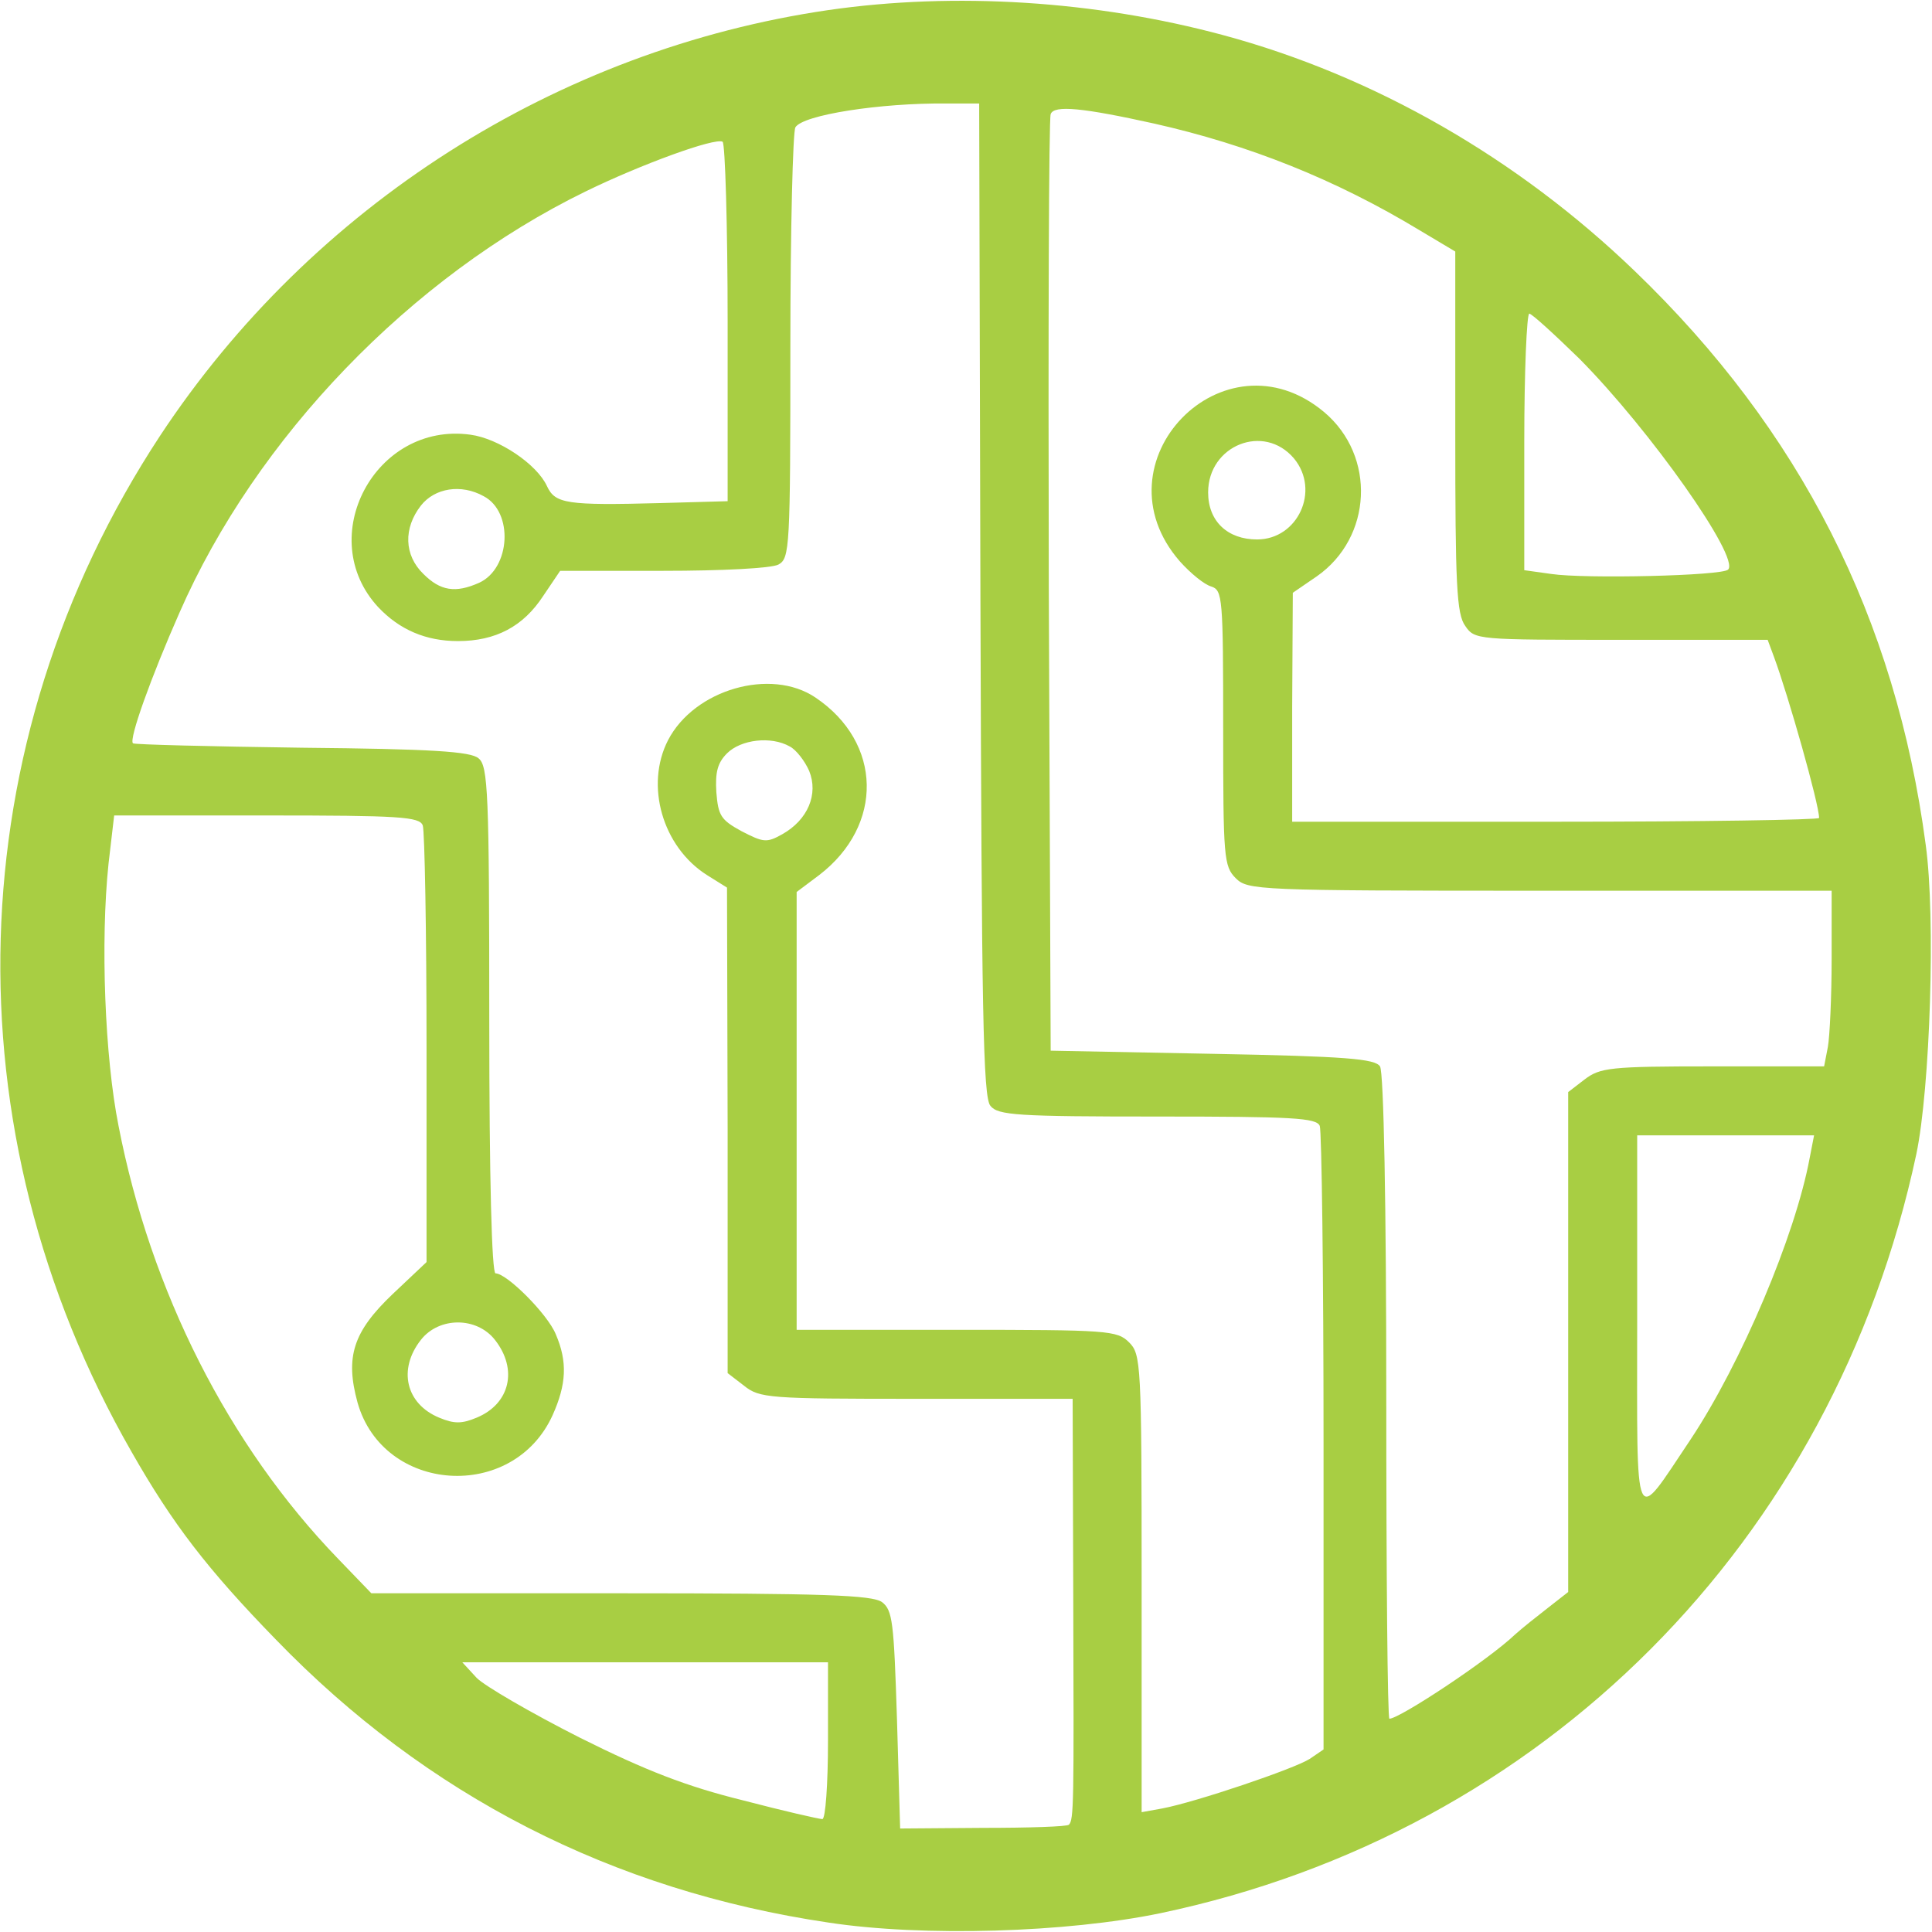
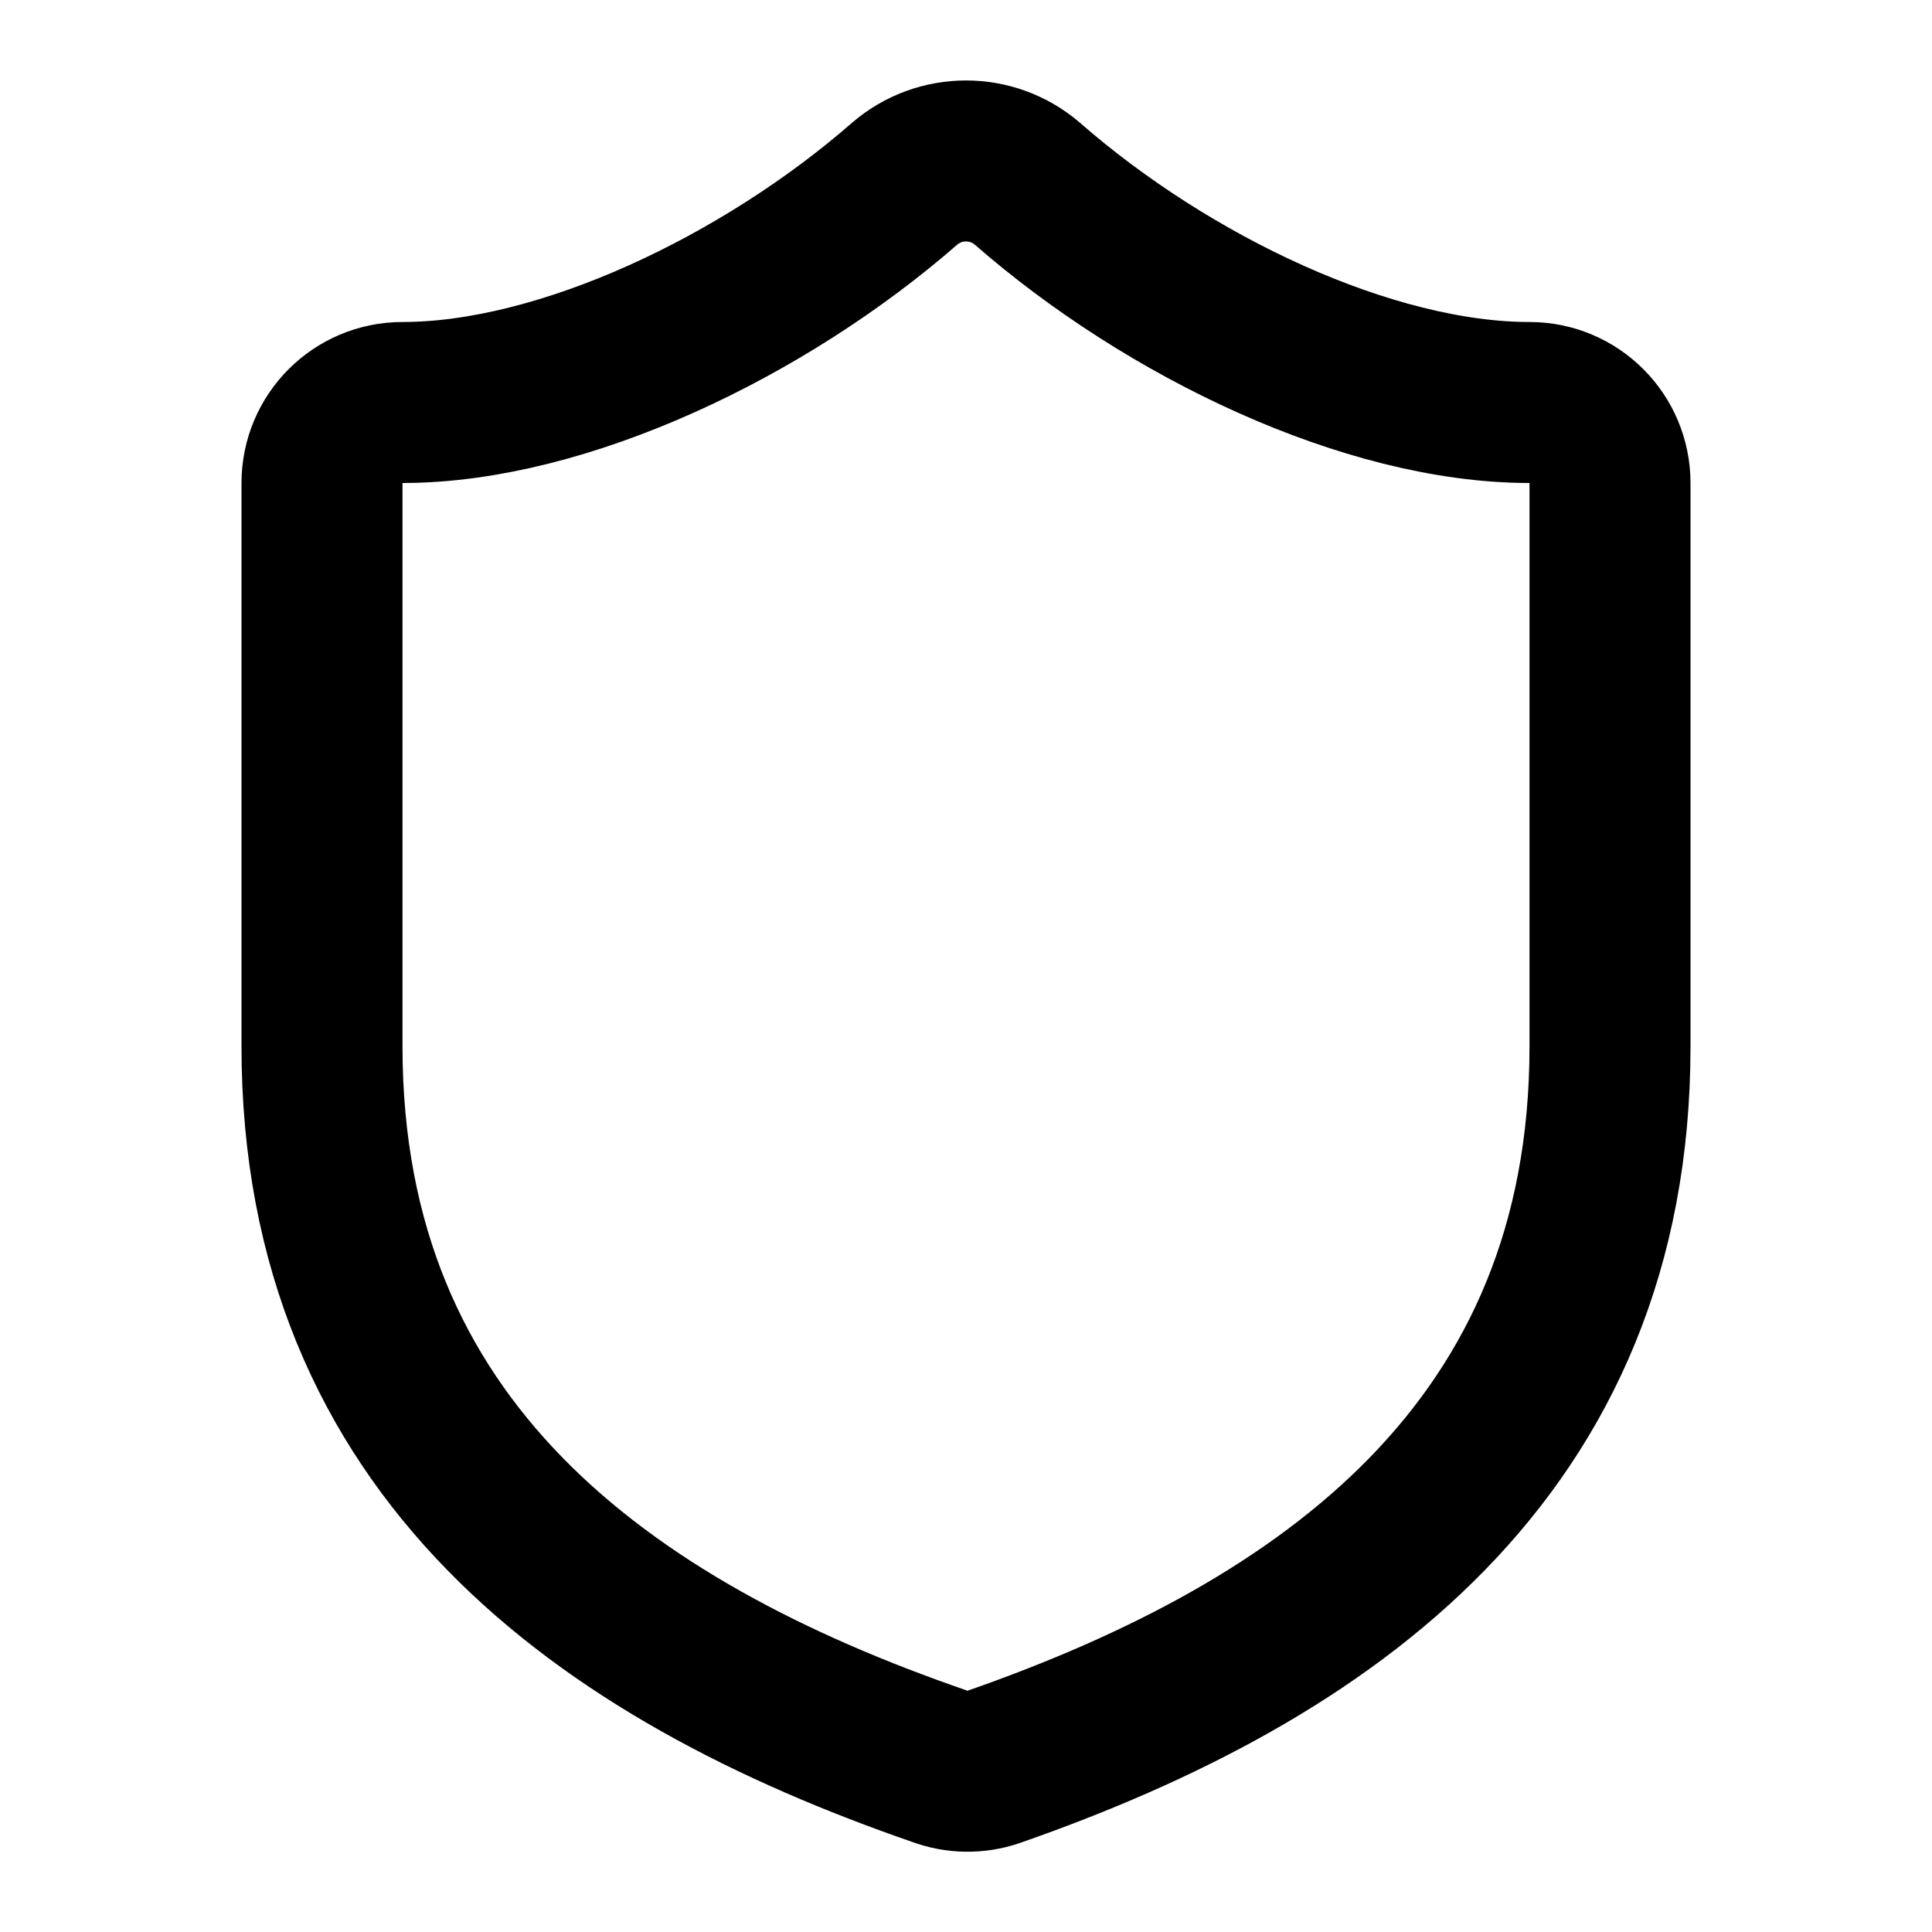
- <svg xmlns="http://www.w3.org/2000/svg" width="200" height="200" viewBox="0 0 200 200" fill="none">
-   <path d="M85.779 1.039C57.662 5.13 32.273 21.299 16.558 45.13C-4.351 76.948 -5.519 116.948 13.636 150.325C17.857 157.727 21.429 162.403 28.572 169.74C44.156 185.844 63.377 195.714 85.779 199.026C95.585 200.519 110.455 200.065 120.13 198.052C159.74 189.74 189.805 159.61 198.377 119.481C199.805 112.662 200.39 95 199.351 87.468C196.234 63.961 186.364 44.545 169.221 28.052C157.078 16.364 142.273 7.857 126.623 3.636C113.377 0.065 98.831 -0.844 85.779 1.039ZM101.494 62.078C101.623 104.481 101.753 113.636 102.533 114.481C103.312 115.455 105.325 115.584 119.805 115.584C133.766 115.584 136.299 115.714 136.623 116.558C136.818 117.078 137.013 131.818 137.013 149.351V181.104L135.584 182.078C133.961 183.117 123.766 186.558 120.325 187.208L118.182 187.597V163.961C118.182 141.104 118.117 140.195 116.883 138.961C115.649 137.727 114.74 137.662 99.026 137.662H82.468V115V92.338L84.805 90.584C91.494 85.454 91.364 76.883 84.416 72.208C79.805 69.091 71.883 71.364 69.156 76.623C66.753 81.299 68.572 87.662 73.182 90.584L75.26 91.883L75.325 117.013V142.143L77.013 143.442C78.636 144.74 79.546 144.805 94.87 144.805H111.039L111.104 165.714C111.169 186.753 111.169 188.377 110.649 188.896C110.455 189.091 106.494 189.221 101.753 189.221L93.182 189.286L92.857 178.052C92.532 167.857 92.403 166.688 91.299 165.844C90.26 165.13 85.455 164.935 64.221 164.935H38.442L35 161.364C23.636 149.61 15.585 133.636 12.273 116.558C10.844 109.416 10.39 97.468 11.234 89.416L11.818 84.416H27.597C41.364 84.416 43.442 84.546 43.766 85.454C43.961 86.039 44.156 96.429 44.156 108.571V130.649L40.649 133.961C36.559 137.857 35.714 140.455 37.013 145.195C39.675 154.61 53.117 155.519 57.208 146.493C58.636 143.312 58.766 140.974 57.532 138.117C56.688 136.039 52.468 131.818 51.299 131.818C50.909 131.818 50.649 122.013 50.649 105.584C50.649 82.013 50.52 79.286 49.545 78.507C48.766 77.792 44.675 77.532 31.234 77.403C21.753 77.273 13.896 77.078 13.766 76.948C13.312 76.558 15.649 70.065 18.572 63.442C26.494 45.325 42.532 28.636 60.649 19.805C66.364 17.013 74.026 14.221 74.805 14.675C75.065 14.87 75.325 23.312 75.325 33.442V51.883L68.377 52.078C58.636 52.338 57.468 52.143 56.623 50.325C55.584 48.052 51.623 45.39 48.701 45C38.831 43.636 32.468 55.649 39.156 62.857C41.364 65.195 44.091 66.364 47.403 66.364C51.299 66.364 54.156 64.87 56.234 61.688L57.987 59.091H68.636C74.74 59.091 79.87 58.831 80.585 58.442C81.753 57.792 81.818 56.818 81.818 35.844C81.818 23.831 82.078 13.571 82.338 13.182C83.117 11.883 91.169 10.649 97.922 10.714H101.364L101.494 62.078ZM119.481 12.792C129.286 15 138.247 18.571 146.948 23.831L150.649 26.039V44.675C150.649 60.52 150.779 63.571 151.688 64.805C152.662 66.234 152.922 66.234 167.792 66.234H182.987L183.636 67.987C185.13 72.013 188.312 83.247 188.312 84.675C188.312 84.87 176.039 85.065 161.039 85.065H133.766V73.182L133.831 61.364L136.299 59.675C142.078 55.649 142.468 47.208 137.078 42.662C126.688 33.961 113.182 47.857 122.143 58.117C123.247 59.351 124.675 60.52 125.39 60.714C126.558 61.104 126.623 61.818 126.623 75.39C126.623 88.766 126.688 89.675 127.922 90.909C129.156 92.143 130.065 92.208 159.416 92.208H189.61V99.286C189.61 103.182 189.416 107.273 189.221 108.377L188.831 110.39H177.273C166.623 110.39 165.649 110.519 164.026 111.753L162.338 113.052V138.961V164.805L160.26 166.429C159.091 167.338 157.533 168.571 156.818 169.221C154.026 171.883 144.87 177.922 143.831 177.922C143.636 177.922 143.507 162.922 143.507 144.61C143.507 124.87 143.247 110.974 142.857 110.39C142.338 109.61 139.416 109.351 125.52 109.091L108.766 108.766L108.571 60.714C108.507 34.286 108.571 12.273 108.766 11.818C109.091 10.844 112.143 11.169 119.481 12.792ZM163.507 37.143C170.844 44.545 180.13 57.727 178.896 58.961C178.312 59.61 164.026 59.935 160.584 59.416L157.792 59.026V45.714C157.792 38.442 158.052 32.468 158.312 32.468C158.571 32.468 160.909 34.61 163.507 37.143ZM133.961 47.468C136.688 50.779 134.351 55.844 130.13 55.844C127.078 55.844 125.065 53.961 125.065 50.974C125.065 46.104 130.844 43.766 133.961 47.468ZM50.065 51.364C53.182 52.987 52.857 58.831 49.61 60.325C47.143 61.429 45.584 61.169 43.831 59.416C41.818 57.468 41.753 54.675 43.572 52.338C45 50.52 47.727 50.065 50.065 51.364ZM81.753 77.273C82.403 77.597 83.312 78.766 83.766 79.805C84.74 82.208 83.636 84.87 80.974 86.364C79.351 87.273 79.026 87.208 76.753 86.039C74.61 84.87 74.351 84.416 74.156 82.013C74.026 79.935 74.286 78.961 75.26 77.987C76.688 76.558 79.805 76.169 81.753 77.273ZM187.338 119.87C185.844 127.922 180.26 141.104 175 149.026C169.026 157.922 169.481 158.896 169.481 136.818V117.532H178.636H187.792L187.338 119.87ZM51.234 138.701C53.636 141.753 52.792 145.325 49.351 146.753C47.792 147.403 47.013 147.403 45.455 146.753C42.013 145.325 41.169 141.753 43.572 138.701C45.455 136.299 49.351 136.299 51.234 138.701ZM85.714 180.195C85.714 184.675 85.455 188.312 85.13 188.312C84.805 188.312 81.104 187.468 76.883 186.364C71.104 184.935 66.883 183.312 60 179.87C55 177.338 50.195 174.545 49.351 173.701L47.857 172.078H66.753H85.714V180.195Z" fill="#A8CE43" />
+ <svg xmlns="http://www.w3.org/2000/svg" width="24" height="24" viewBox="0 0 24 24" fill="none" stroke="currentColor" stroke-width="2" stroke-linecap="round" stroke-linejoin="round" class="lucide lucide-shield">
+   <path d="M20 13c0 5-3.5 7.5-7.66 8.95a1 1 0 0 1-.67-.01C7.5 20.5 4 18 4 13V6a1 1 0 0 1 1-1c2 0 4.5-1.2 6.24-2.72a1.17 1.17 0 0 1 1.52 0C14.51 3.81 17 5 19 5a1 1 0 0 1 1 1z" />
</svg>
